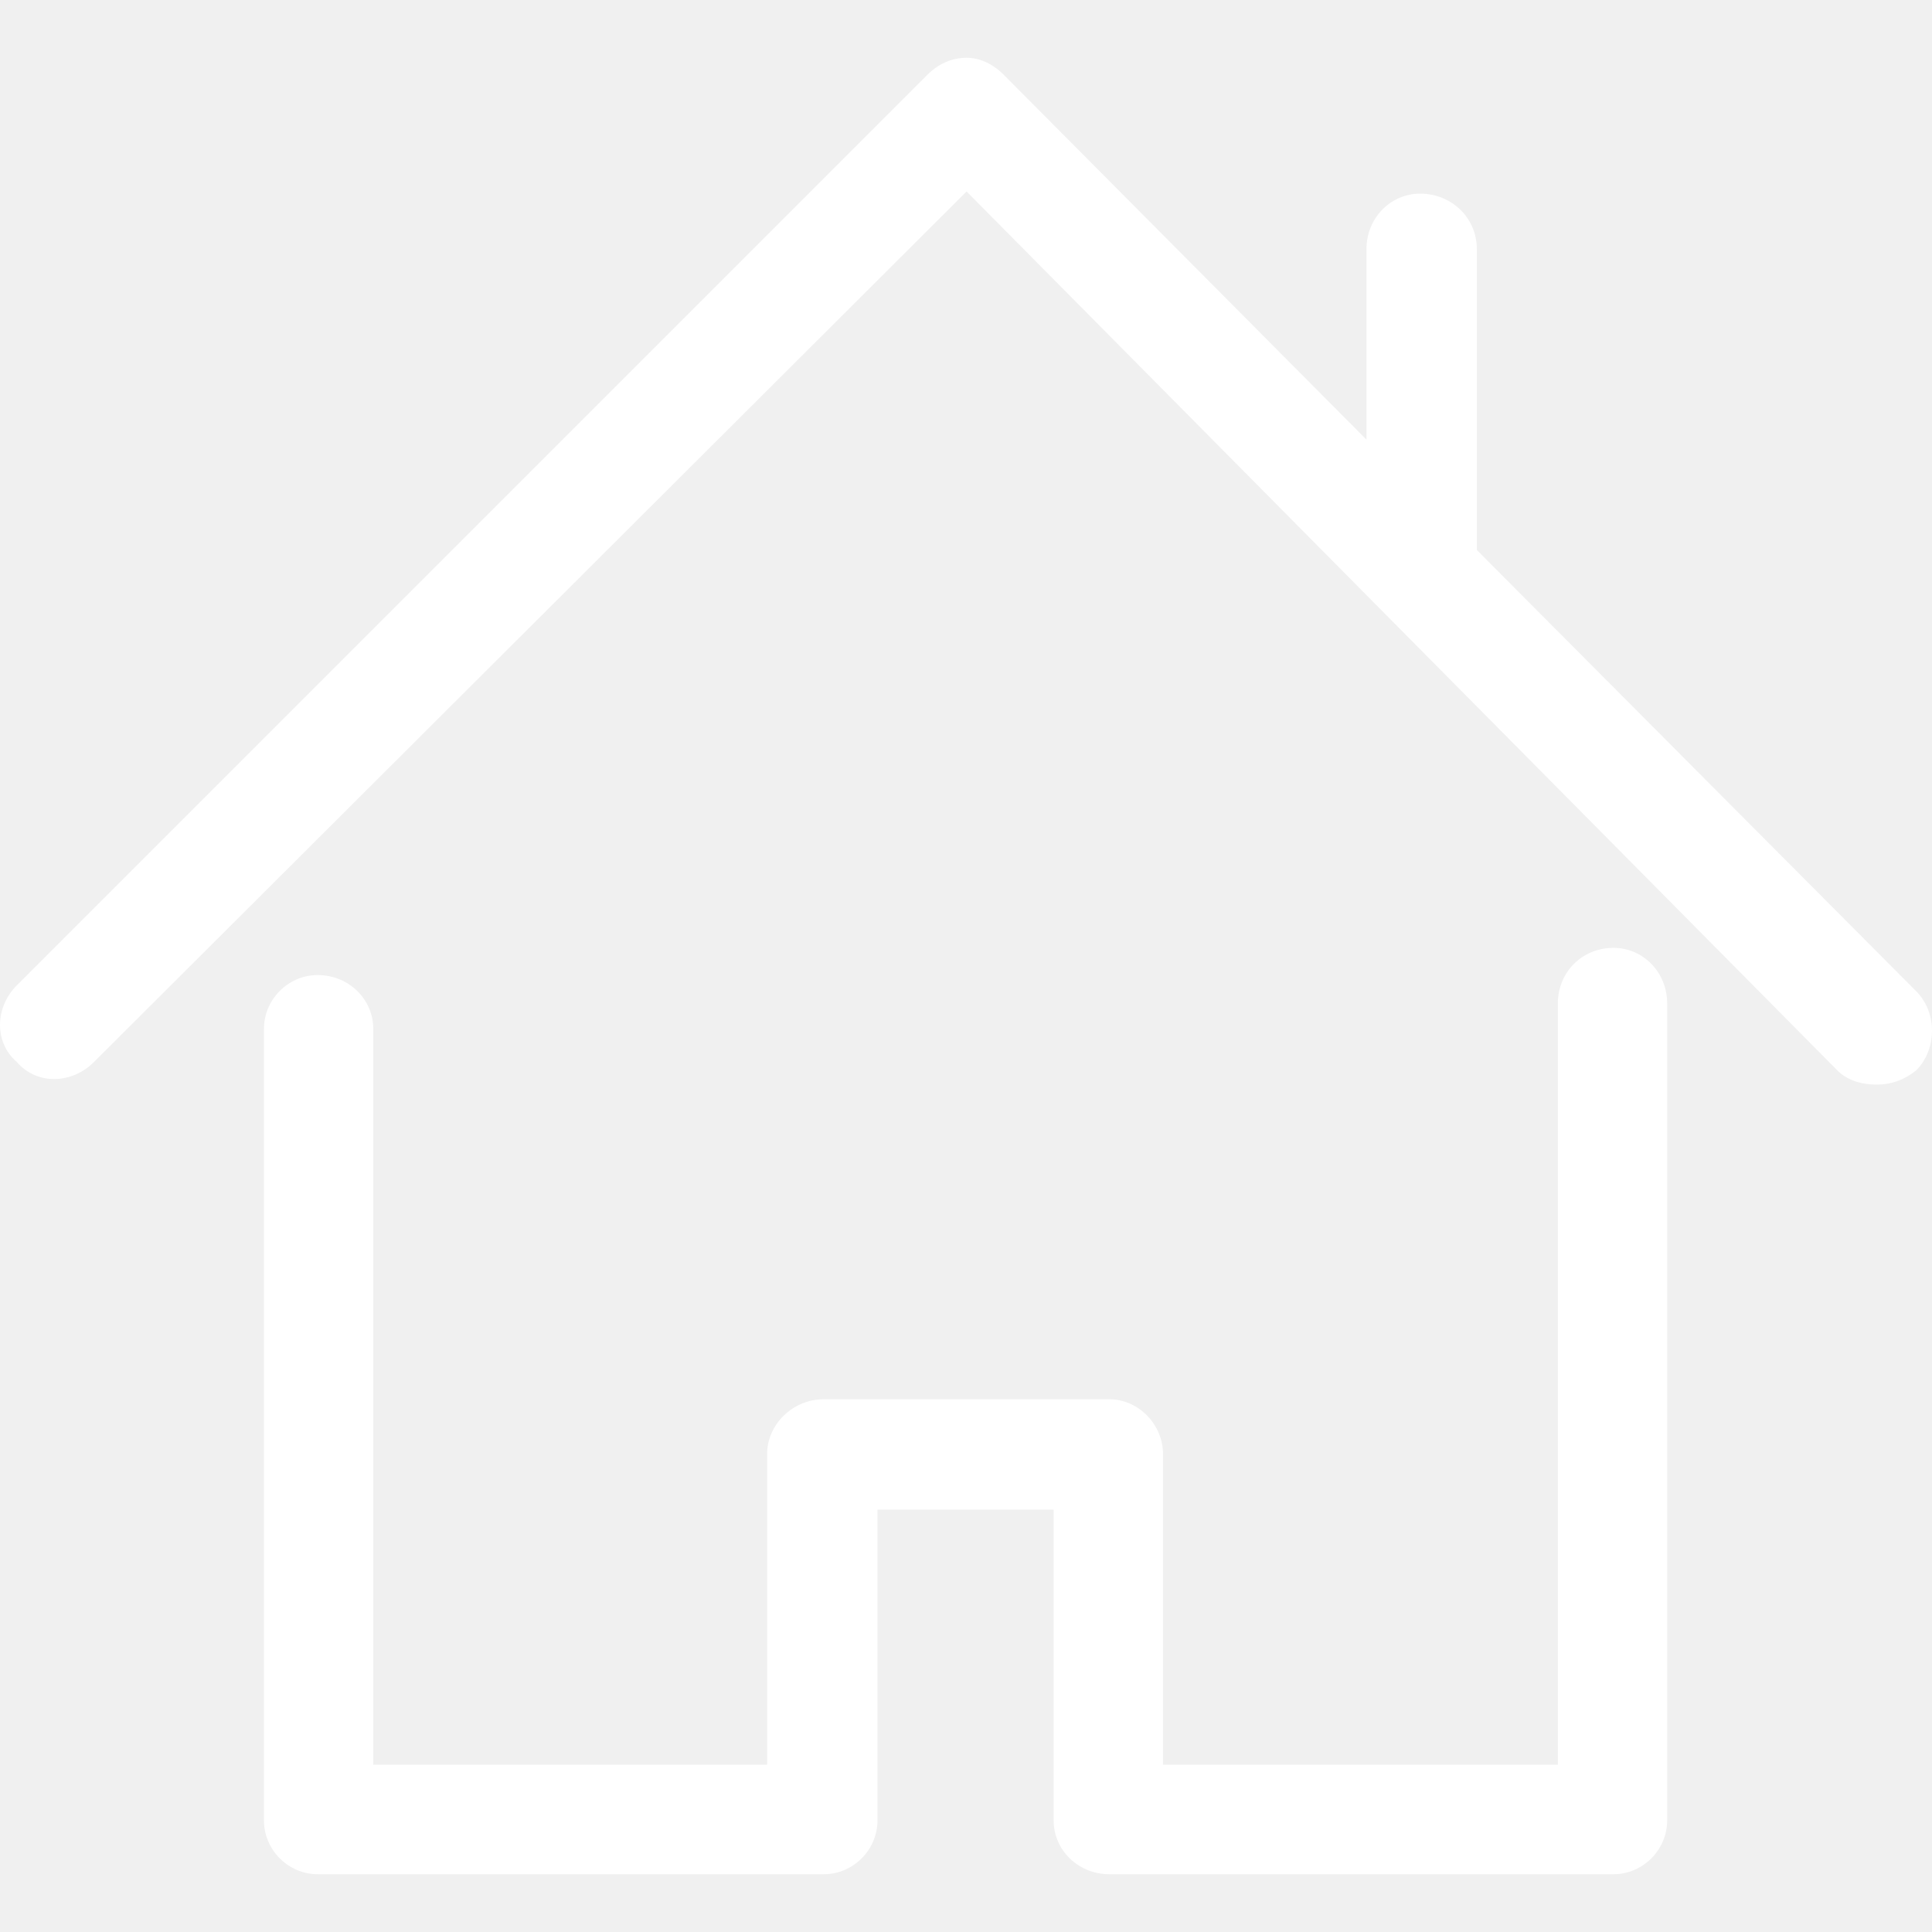
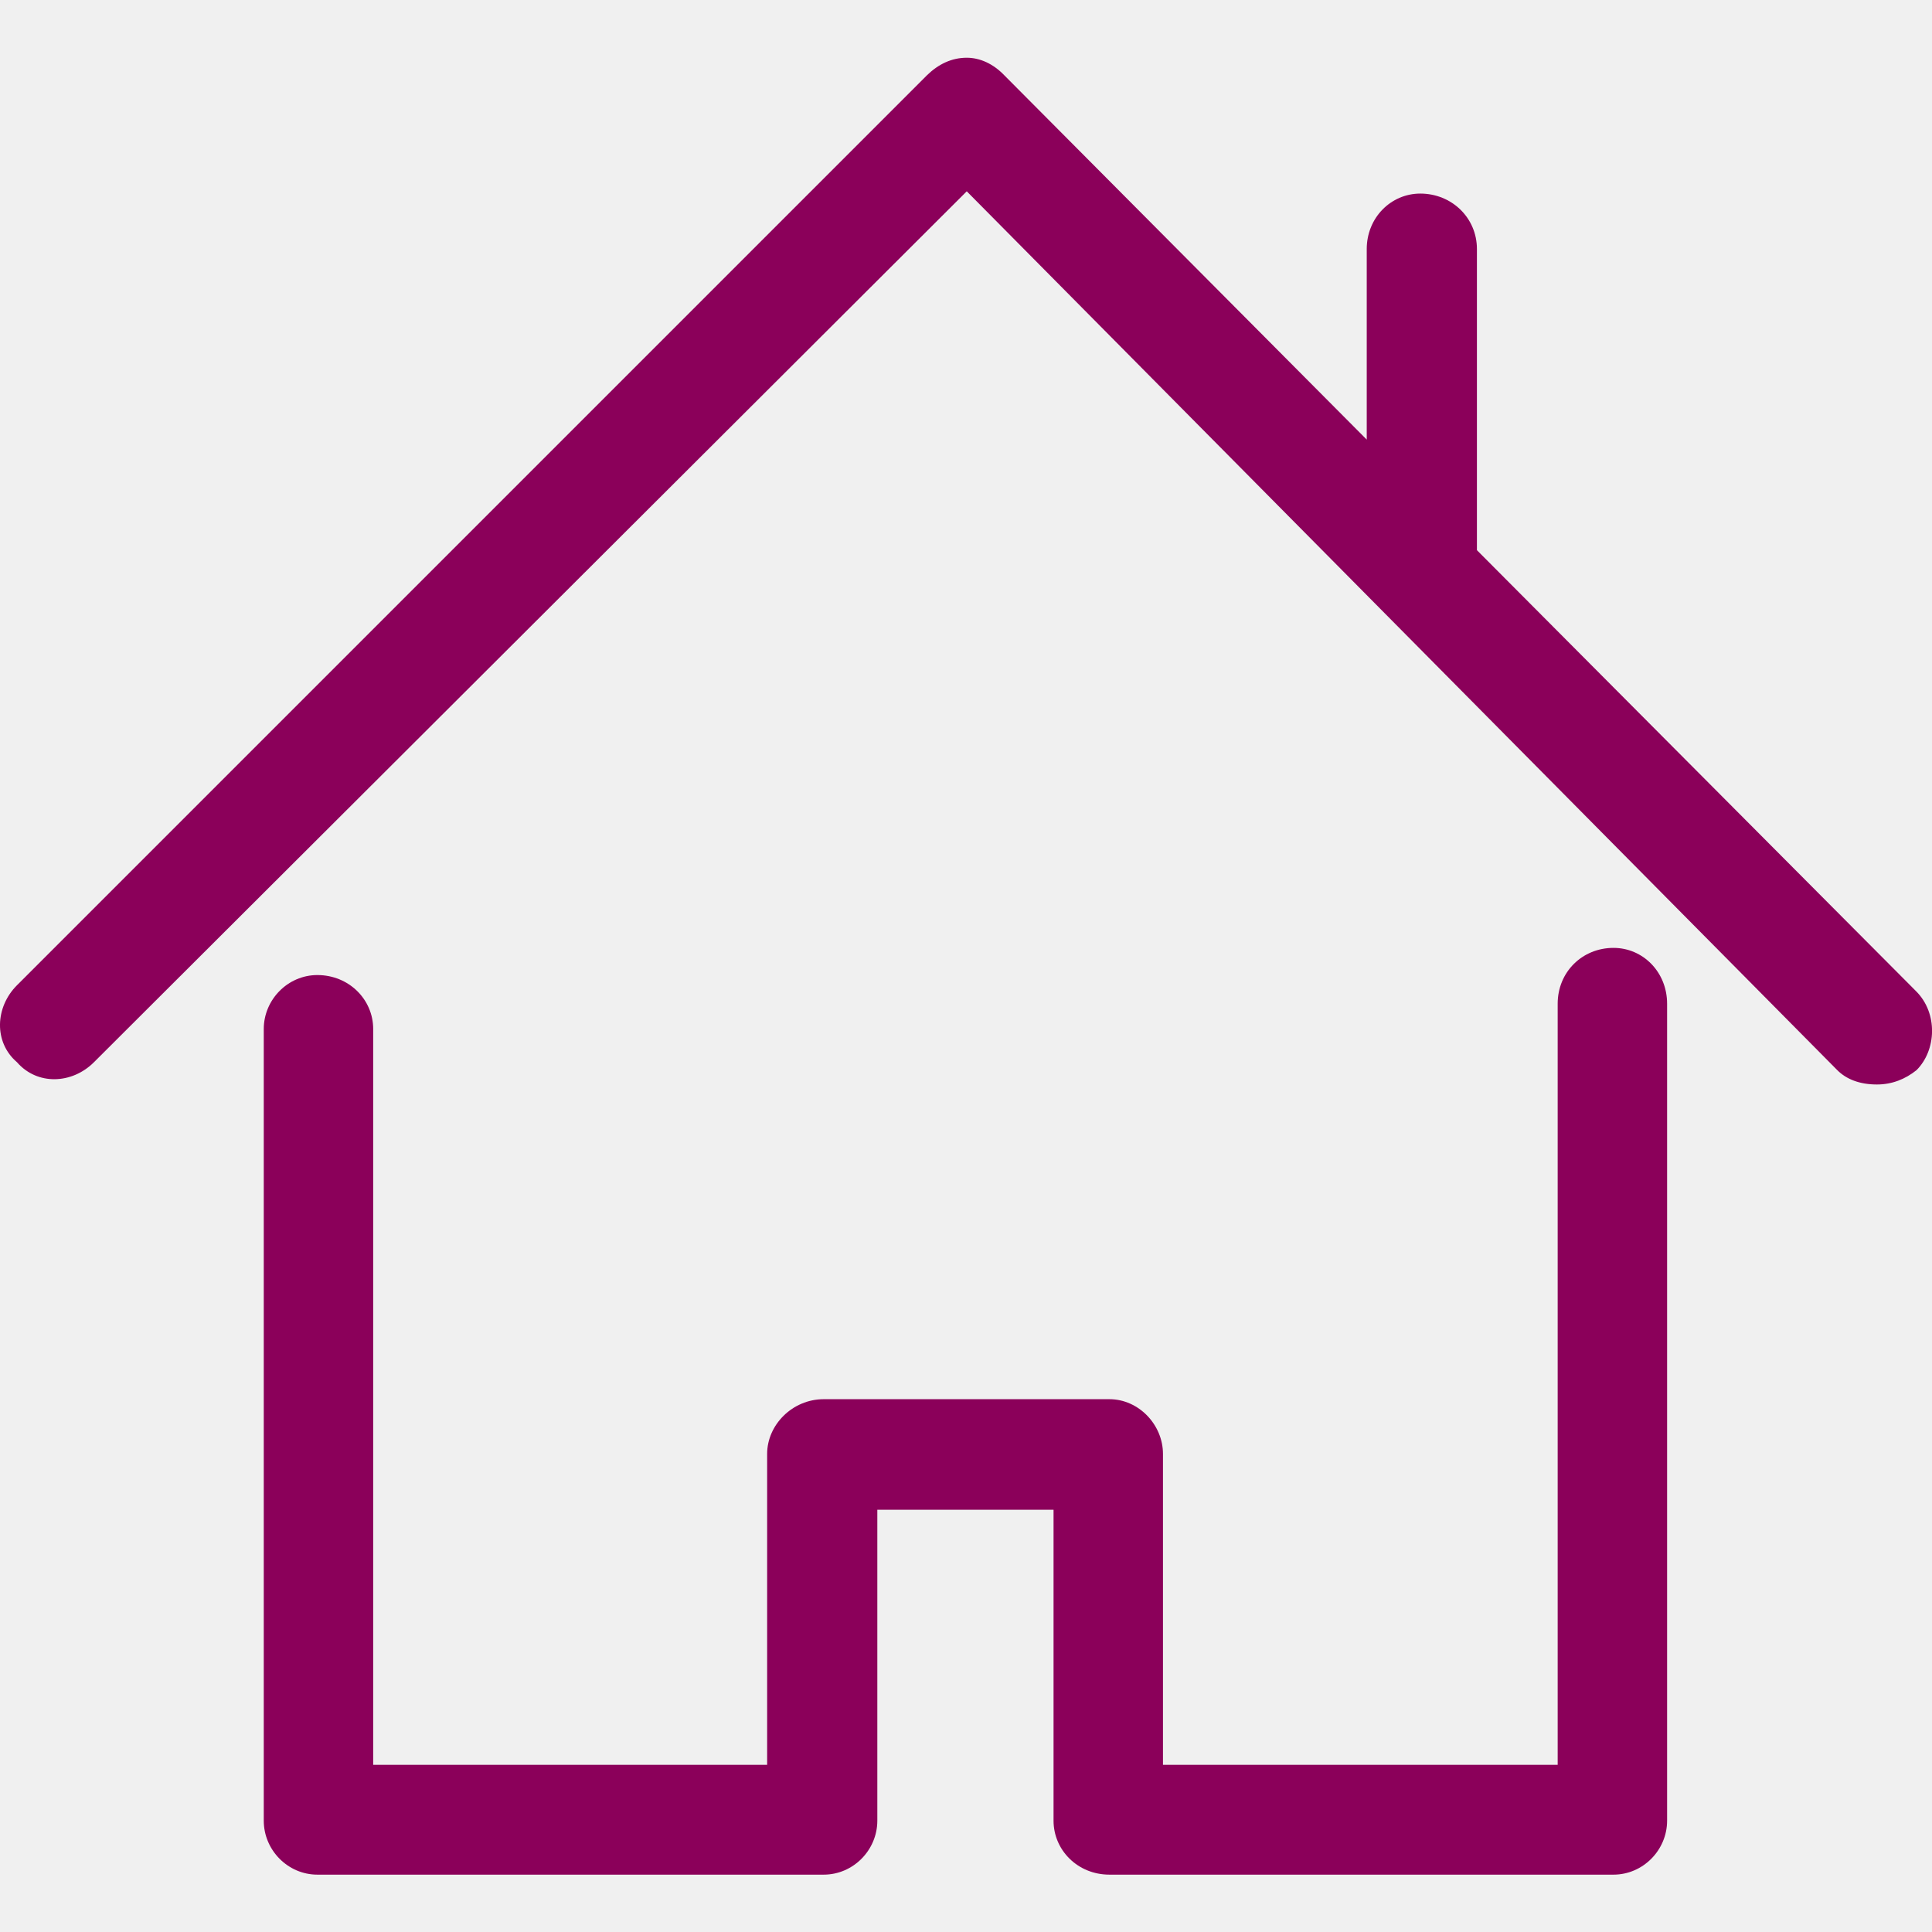
- <svg xmlns="http://www.w3.org/2000/svg" version="1.1" id="Capa_1" x="0px" y="0px" width="512px" height="512px" viewBox="0 0 611.997 611.998" style="enable-background:new 0 0 611.997 611.998;" xml:space="preserve" enable-background="new 0 0 264.355 264.355" fill="#8b0053">
+ <svg xmlns="http://www.w3.org/2000/svg" version="1.1" id="Capa_1" x="0px" y="0px" viewBox="0 0 512 512" style="enable-background:new 0 0 512 512;" xml:space="preserve">
+   <style type="text/css">
+ 	.st0{fill:#8B005A;}
+ </style>
  <g>
    <g>
-       <path d="M511.114,300.251c-9.94,0-17.638,7.663-17.638,17.651v241.105H368.401v-98.453c0-9.236-7.697-17.31-17.002-17.31h-90.435    c-9.948,0-17.96,8.073-17.96,17.31v98.453h-124.76v-233.1c0-9.306-7.69-17.036-17.638-17.036c-9.298,0-16.995,7.73-16.995,17.036    v250.752c0,9.305,7.697,17.036,16.995,17.036h160.358c9.298,0,16.995-7.731,16.995-17.036v-98.454h55.801v98.454    c0,9.305,7.697,17.036,17.639,17.036h159.715c9.299,0,16.995-7.731,16.995-17.036V317.903    C528.109,307.915,520.413,300.251,511.114,300.251z" fill="#FFFFFF" />
-       <path d="M607.003,314.003L467.819,174.225V78.919c0-9.921-8.019-17.583-17.96-17.583c-9.305,0-17.001,7.663-17.001,17.583v60.345    L318.046,23.774c-3.518-3.558-7.697-5.474-11.864-5.474c-4.81,0-8.983,1.984-12.507,5.474L5.361,312.087    c-6.917,6.91-7.375,17.994,0,24.357c6.411,7.389,17.454,6.91,24.371,0l276.45-275.793l275.807,278.393    c2.873,2.874,7.054,4.516,12.507,4.516c4.81,0,8.976-1.642,12.507-4.516C613.42,332.613,613.899,320.982,607.003,314.003z" fill="#FFFFFF" />
+       <path class="st0" d="M427.6,251.2c-8.3,0-14.8,6.4-14.8,14.8v201.7H308.2v-82.4c0-7.7-6.4-14.5-14.2-14.5h-75.7    c-8.3,0-15,6.8-15,14.5v82.4H98.9v-195c0-7.8-6.4-14.3-14.8-14.3c-7.8,0-14.2,6.5-14.2,14.3v209.8c0,7.8,6.4,14.3,14.2,14.3h134.2    c7.8,0,14.2-6.5,14.2-14.3v-82.4h46.7v82.4c0,7.8,6.4,14.3,14.8,14.3h133.6c7.8,0,14.2-6.5,14.2-14.3V266    C441.8,257.6,435.4,251.2,427.6,251.2z" />
+       <path class="st0" d="M507.8,262.7L391.4,145.8V66c0-8.3-6.7-14.7-15-14.7c-7.8,0-14.2,6.4-14.2,14.7v50.5l-96.1-96.6    c-2.9-3-6.4-4.6-9.9-4.6c-4,0-7.5,1.7-10.5,4.6L4.5,261.1c-5.8,5.8-6.2,15.1,0,20.4c5.4,6.2,14.6,5.8,20.4,0L256.2,50.7    l230.7,232.9c2.4,2.4,5.9,3.8,10.5,3.8c4,0,7.5-1.4,10.5-3.8C513.2,278.3,513.6,268.5,507.8,262.7z" />
    </g>
  </g>
-   <g>
- </g>
-   <g>
- </g>
-   <g>
- </g>
-   <g>
- </g>
-   <g>
- </g>
-   <g>
- </g>
-   <g>
- </g>
-   <g>
- </g>
-   <g>
- </g>
-   <g>
- </g>
-   <g>
- </g>
-   <g>
- </g>
-   <g>
- </g>
-   <g>
- </g>
-   <g>
- </g>
</svg>
